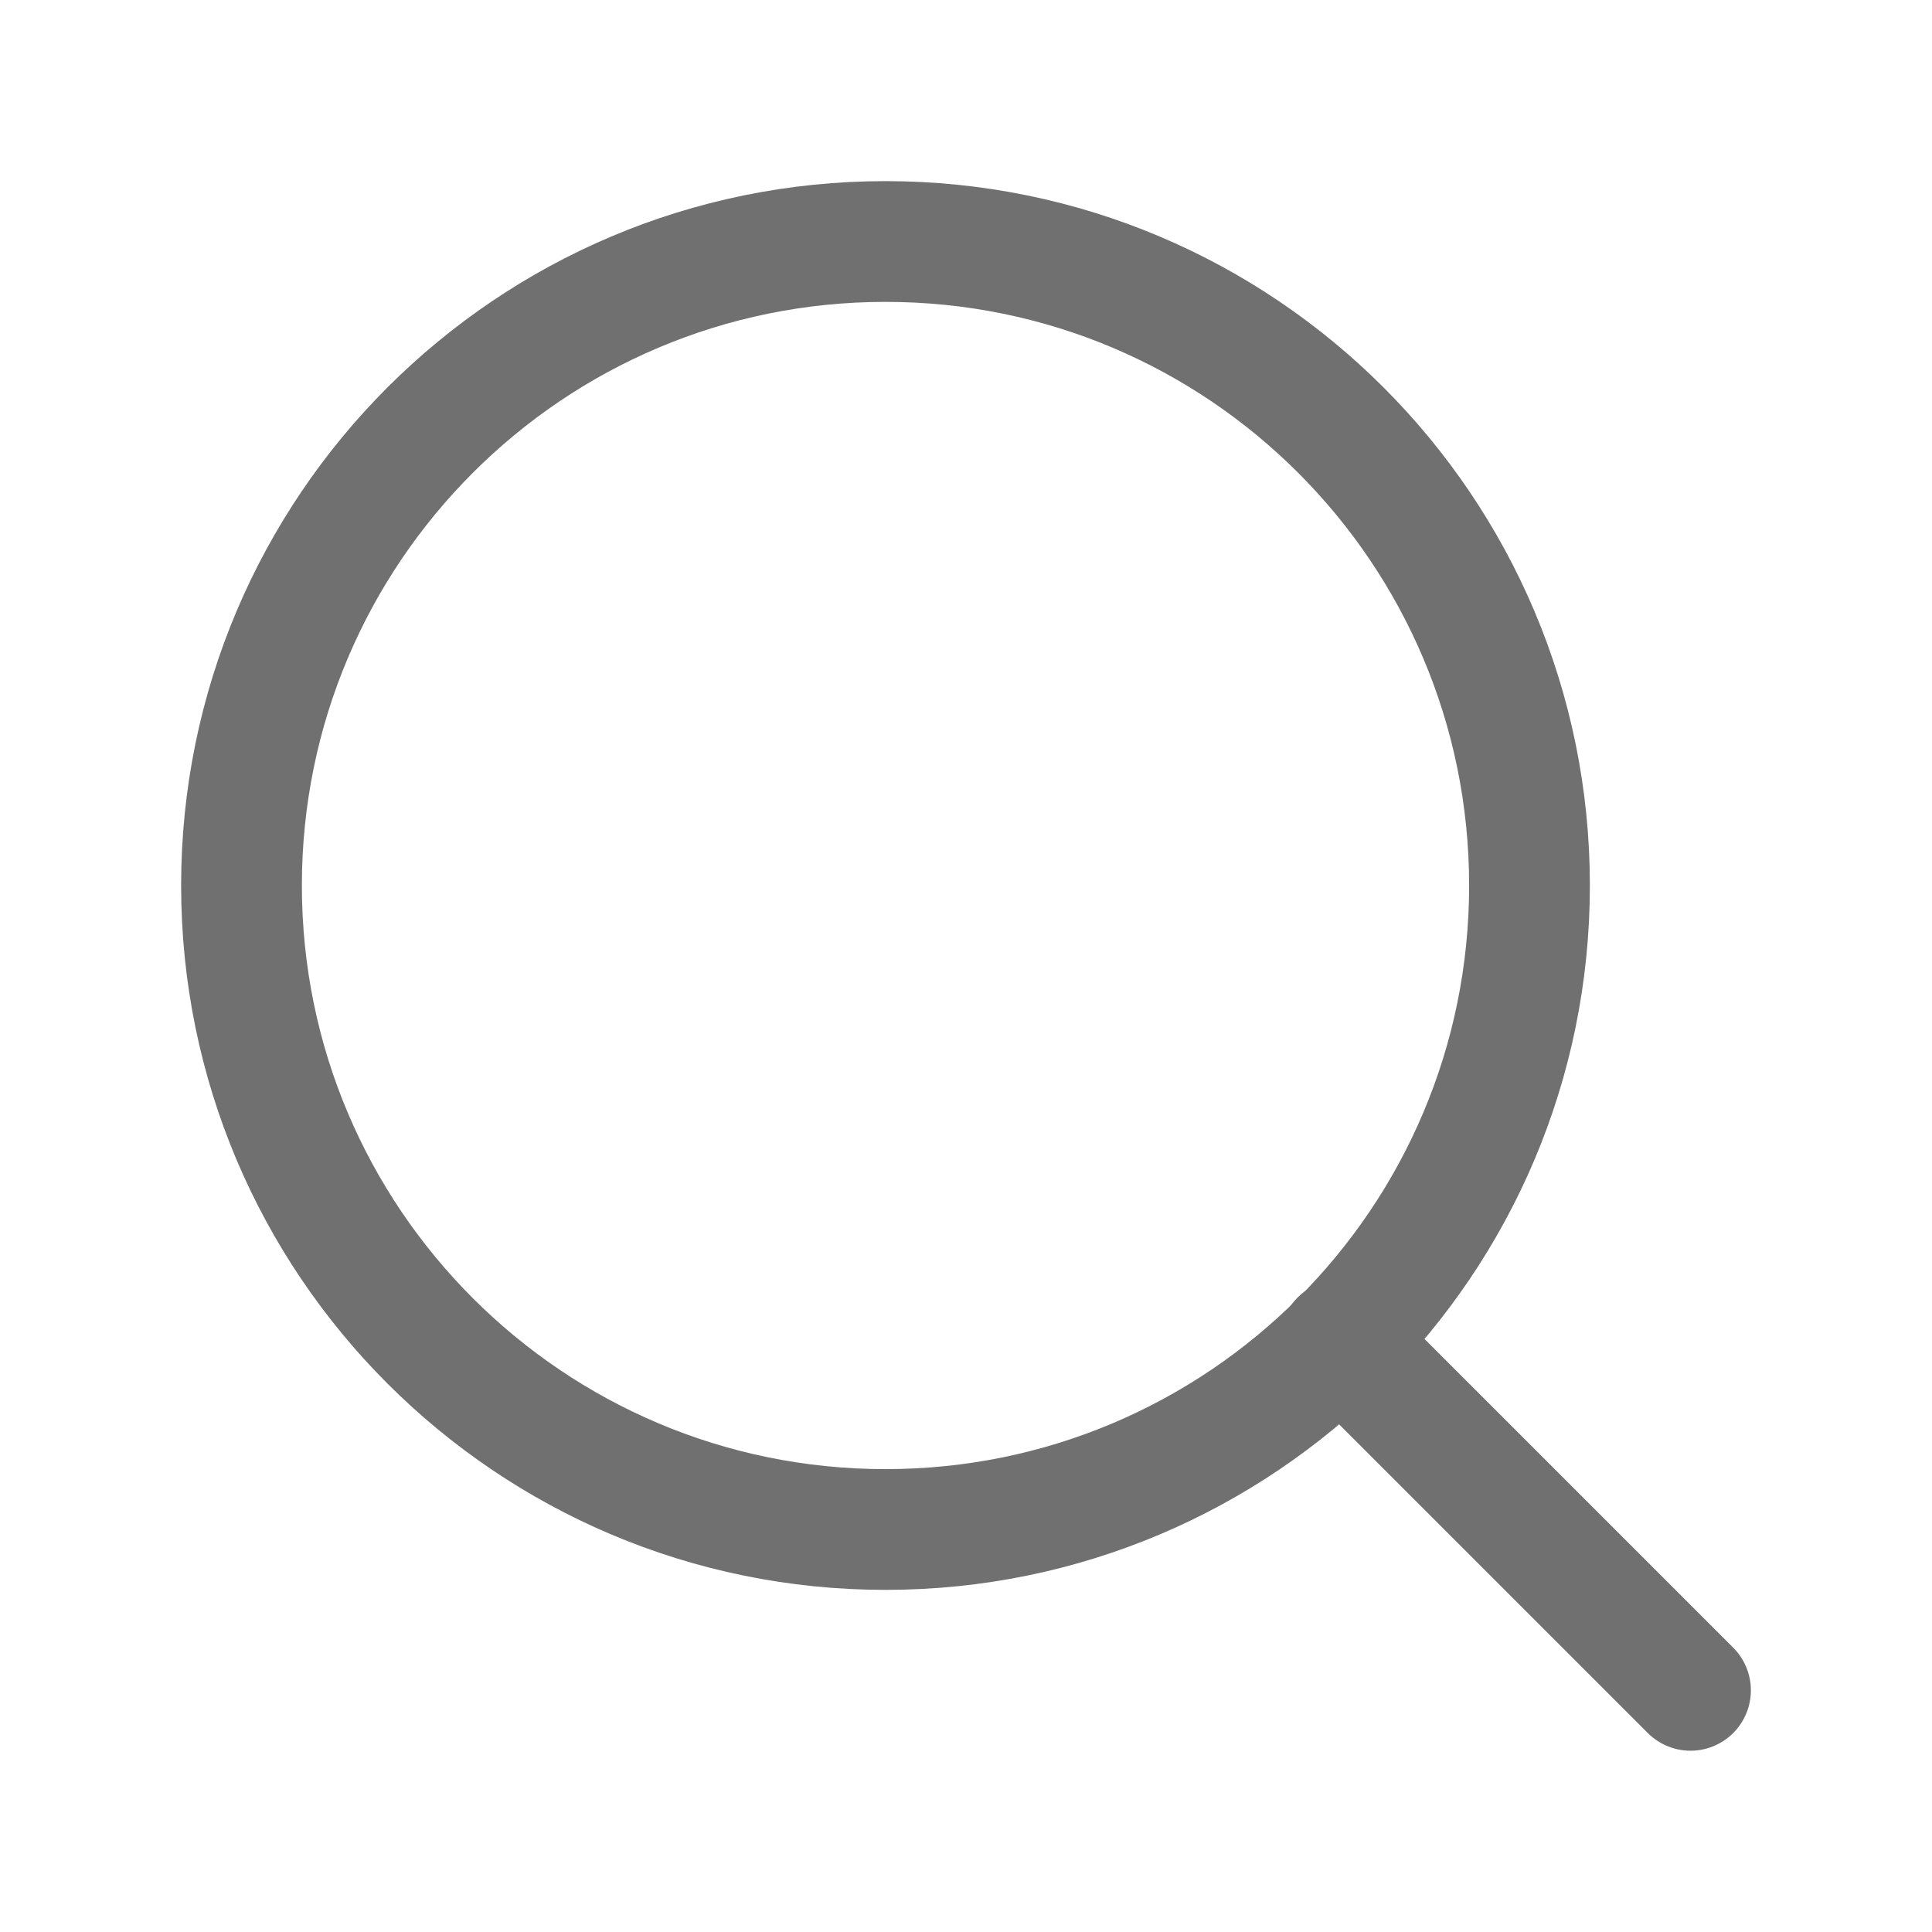
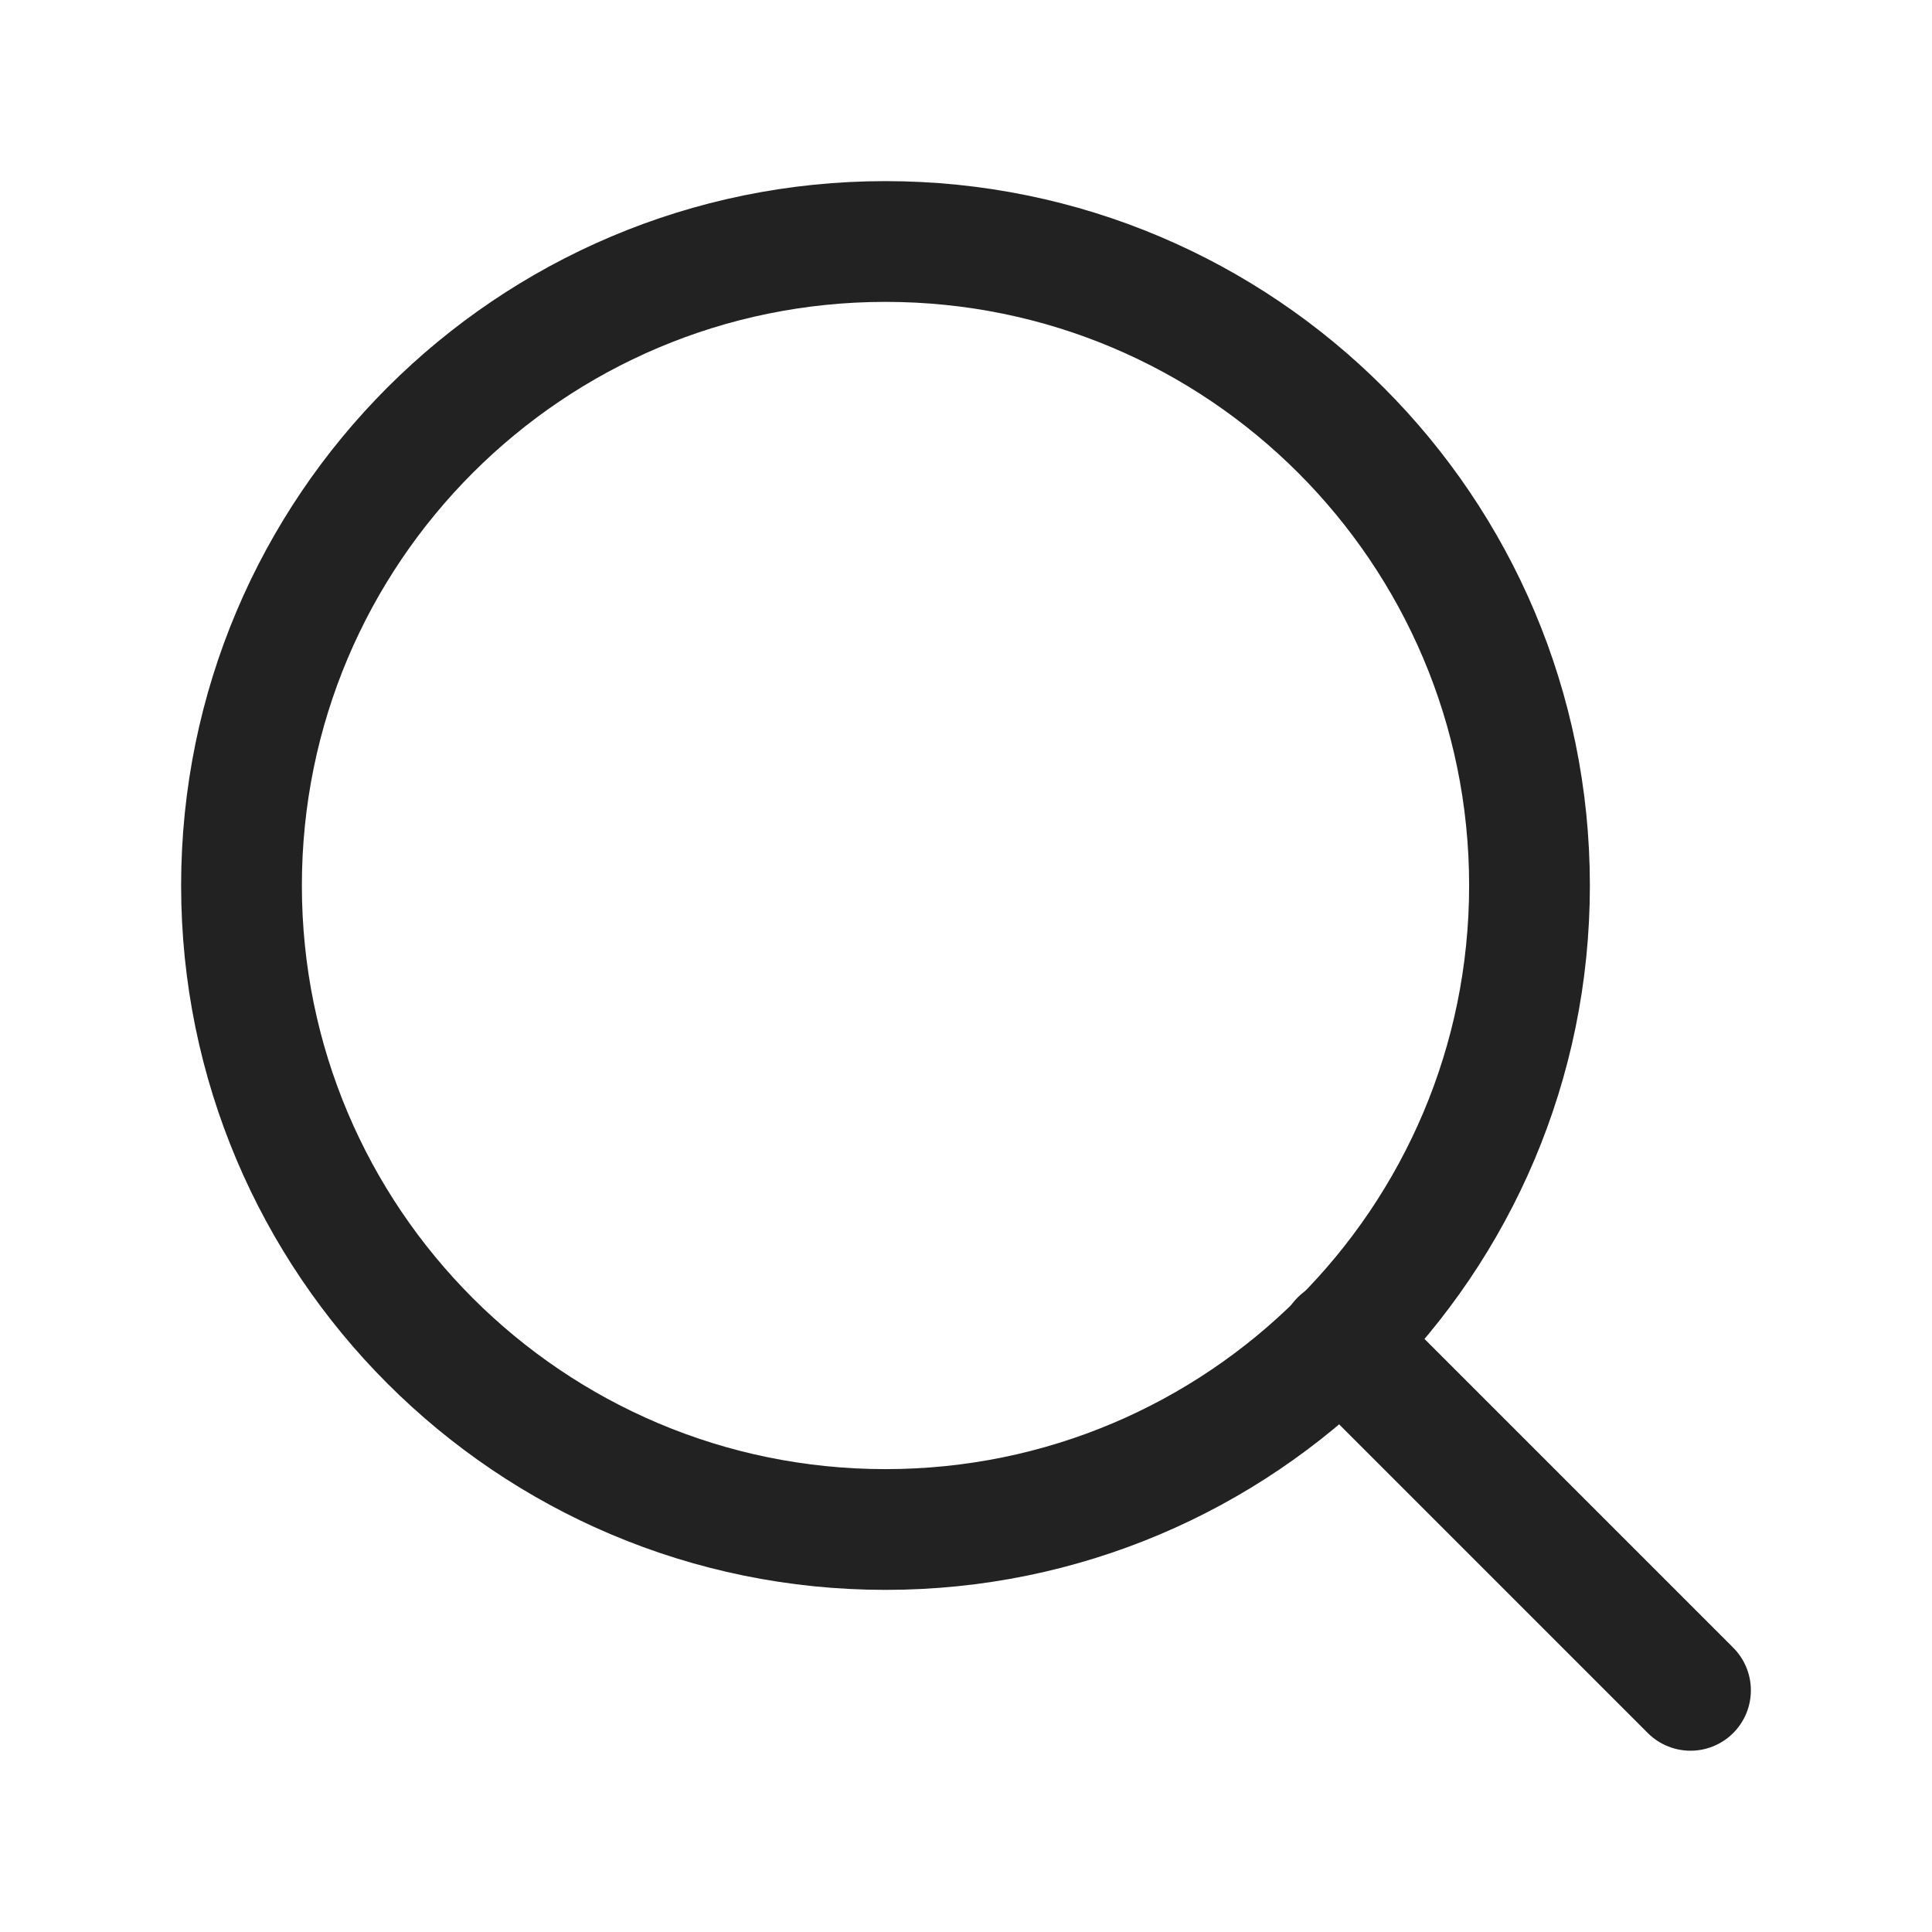
<svg xmlns="http://www.w3.org/2000/svg" width="24" height="24" viewBox="0 0 24 24" fill="none">
-   <path d="M11 19C15.418 19 19 15.418 19 11C19 6.582 15.418 3 11 3C6.582 3 3 6.582 3 11C3 15.418 6.582 19 11 19Z" stroke="#707070" stroke-width="1.5" stroke-linecap="round" stroke-linejoin="round" />
-   <path d="M21 20.998L16.65 16.648" stroke="#707070" stroke-width="1.5" stroke-linecap="round" stroke-linejoin="round" />
+   <path d="M11 19C15.418 19 19 15.418 19 11C19 6.582 15.418 3 11 3C6.582 3 3 6.582 3 11C3 15.418 6.582 19 11 19Z" stroke="#222222" stroke-width="1.5" stroke-linecap="round" stroke-linejoin="round" />
+   <path d="M21 20.998L16.65 16.648" stroke="#222222" stroke-width="1.5" stroke-linecap="round" stroke-linejoin="round" />
</svg>
